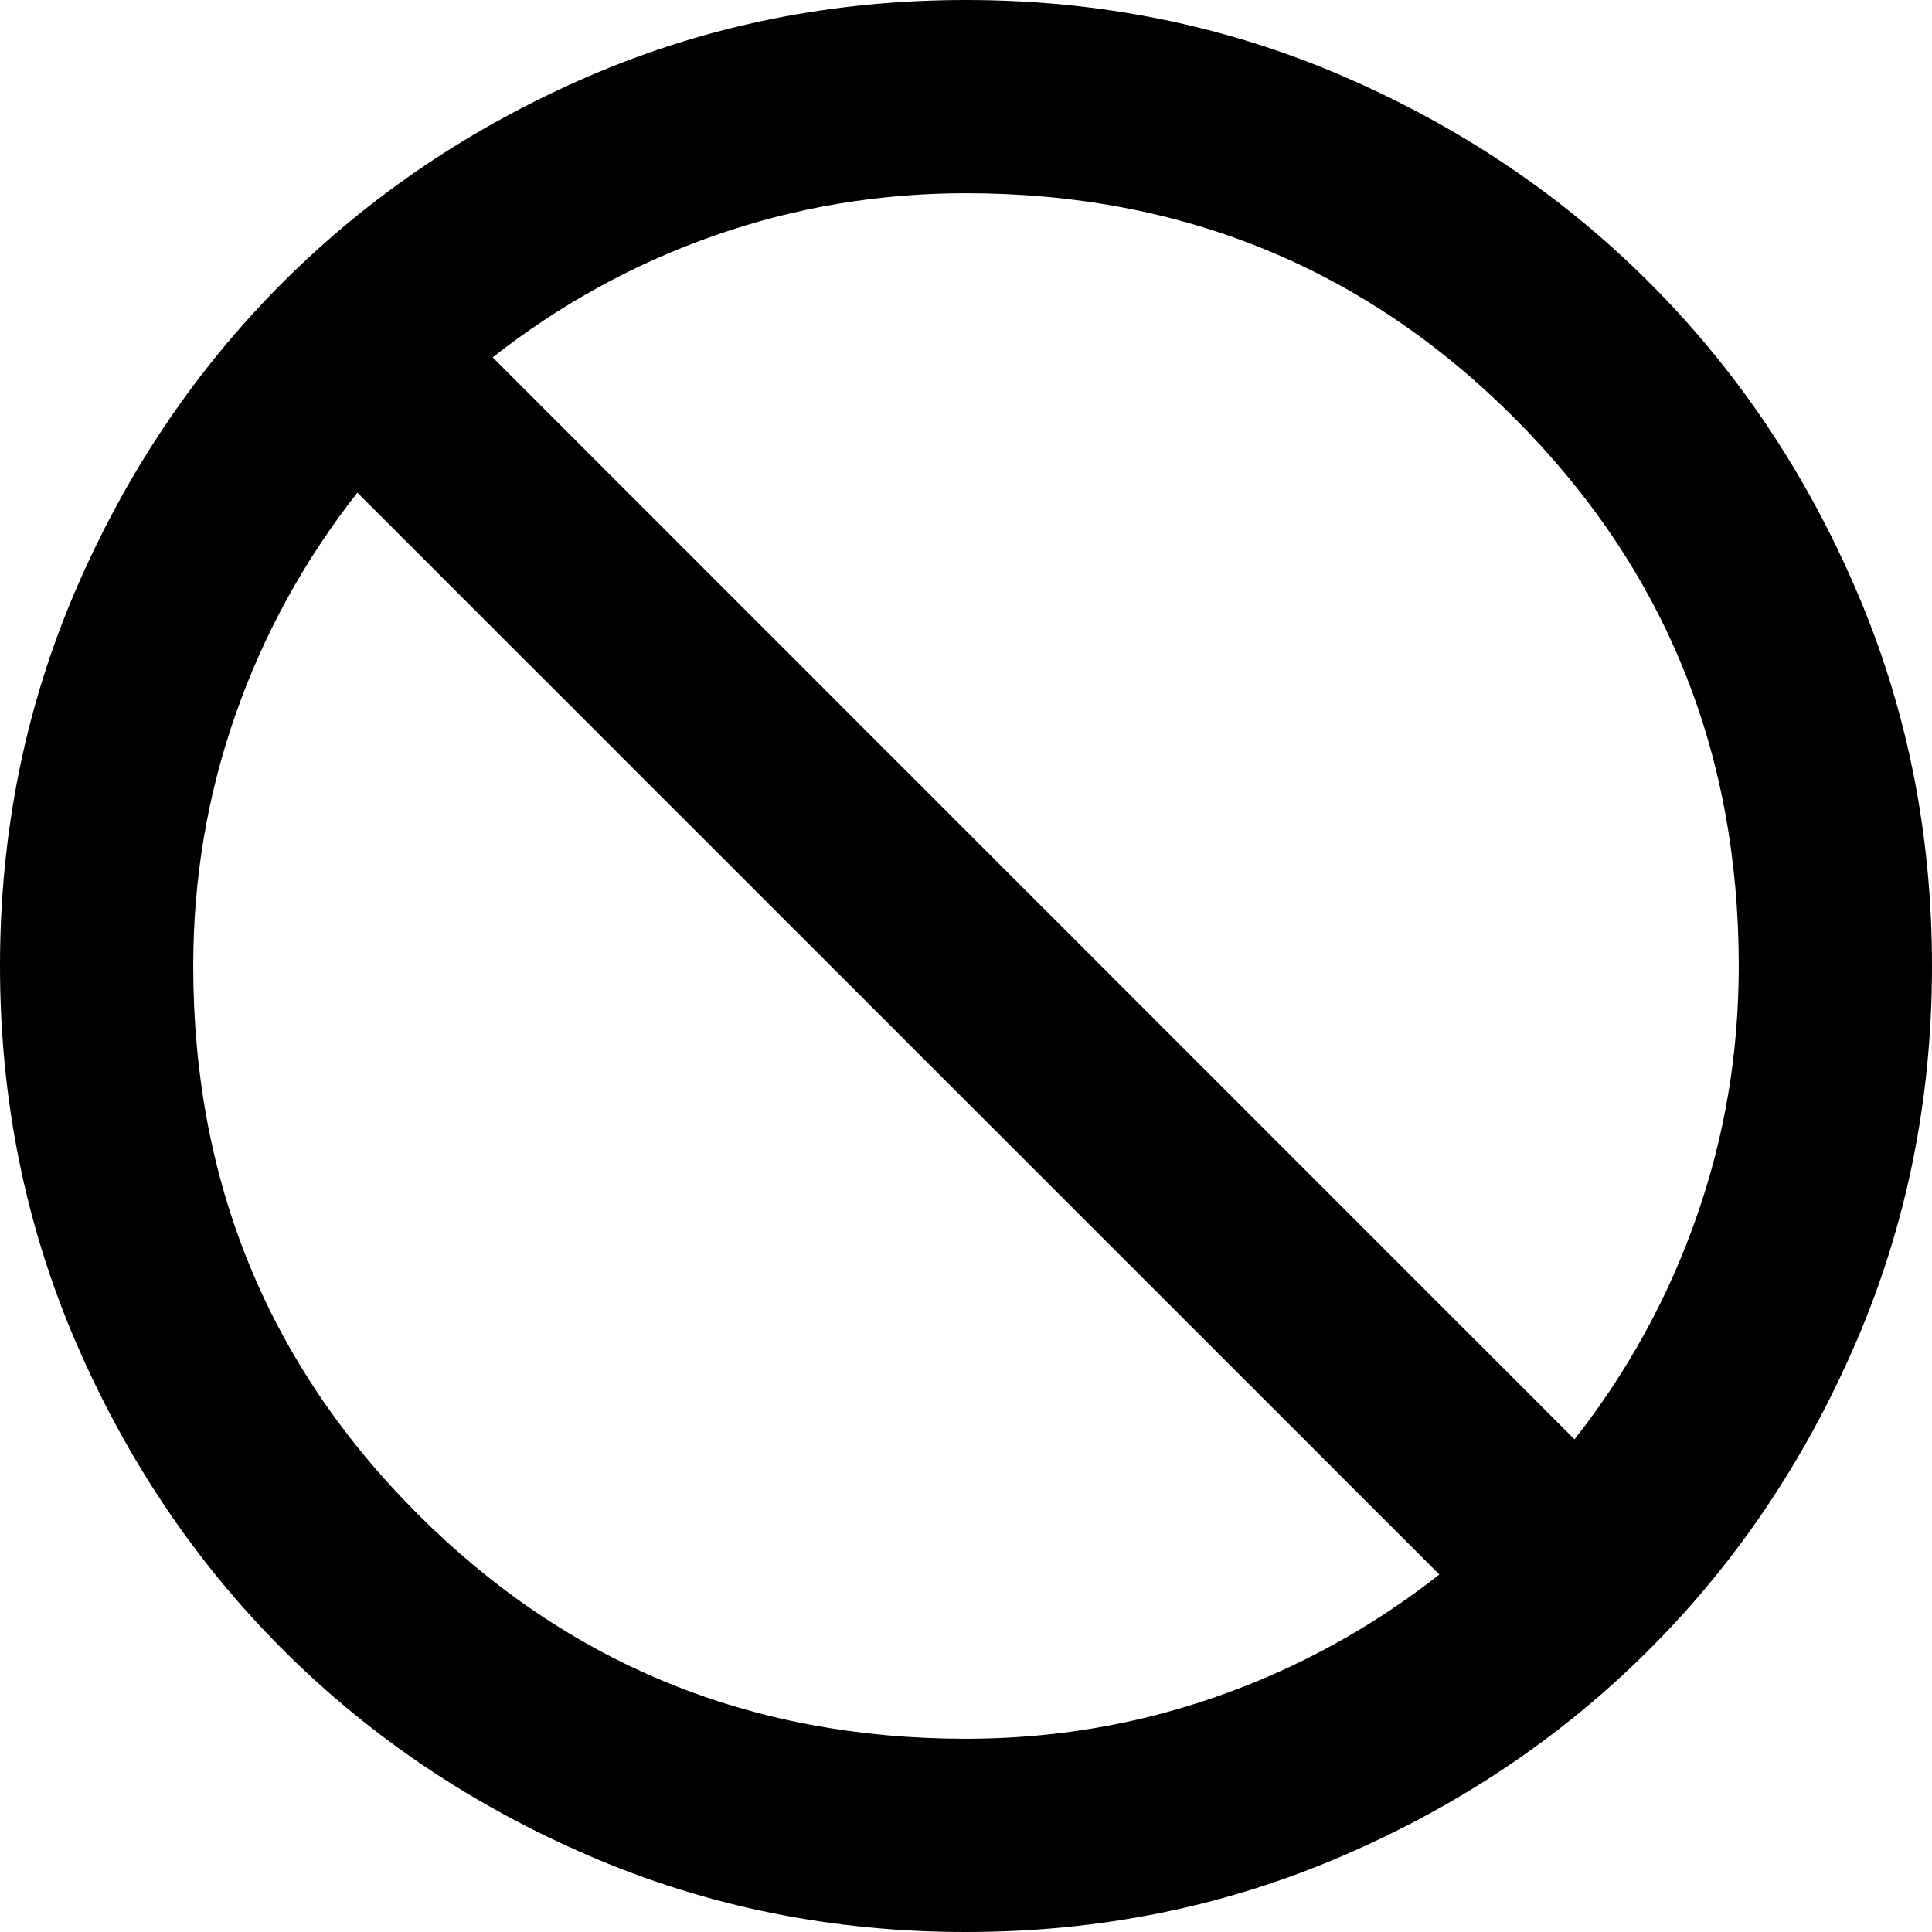
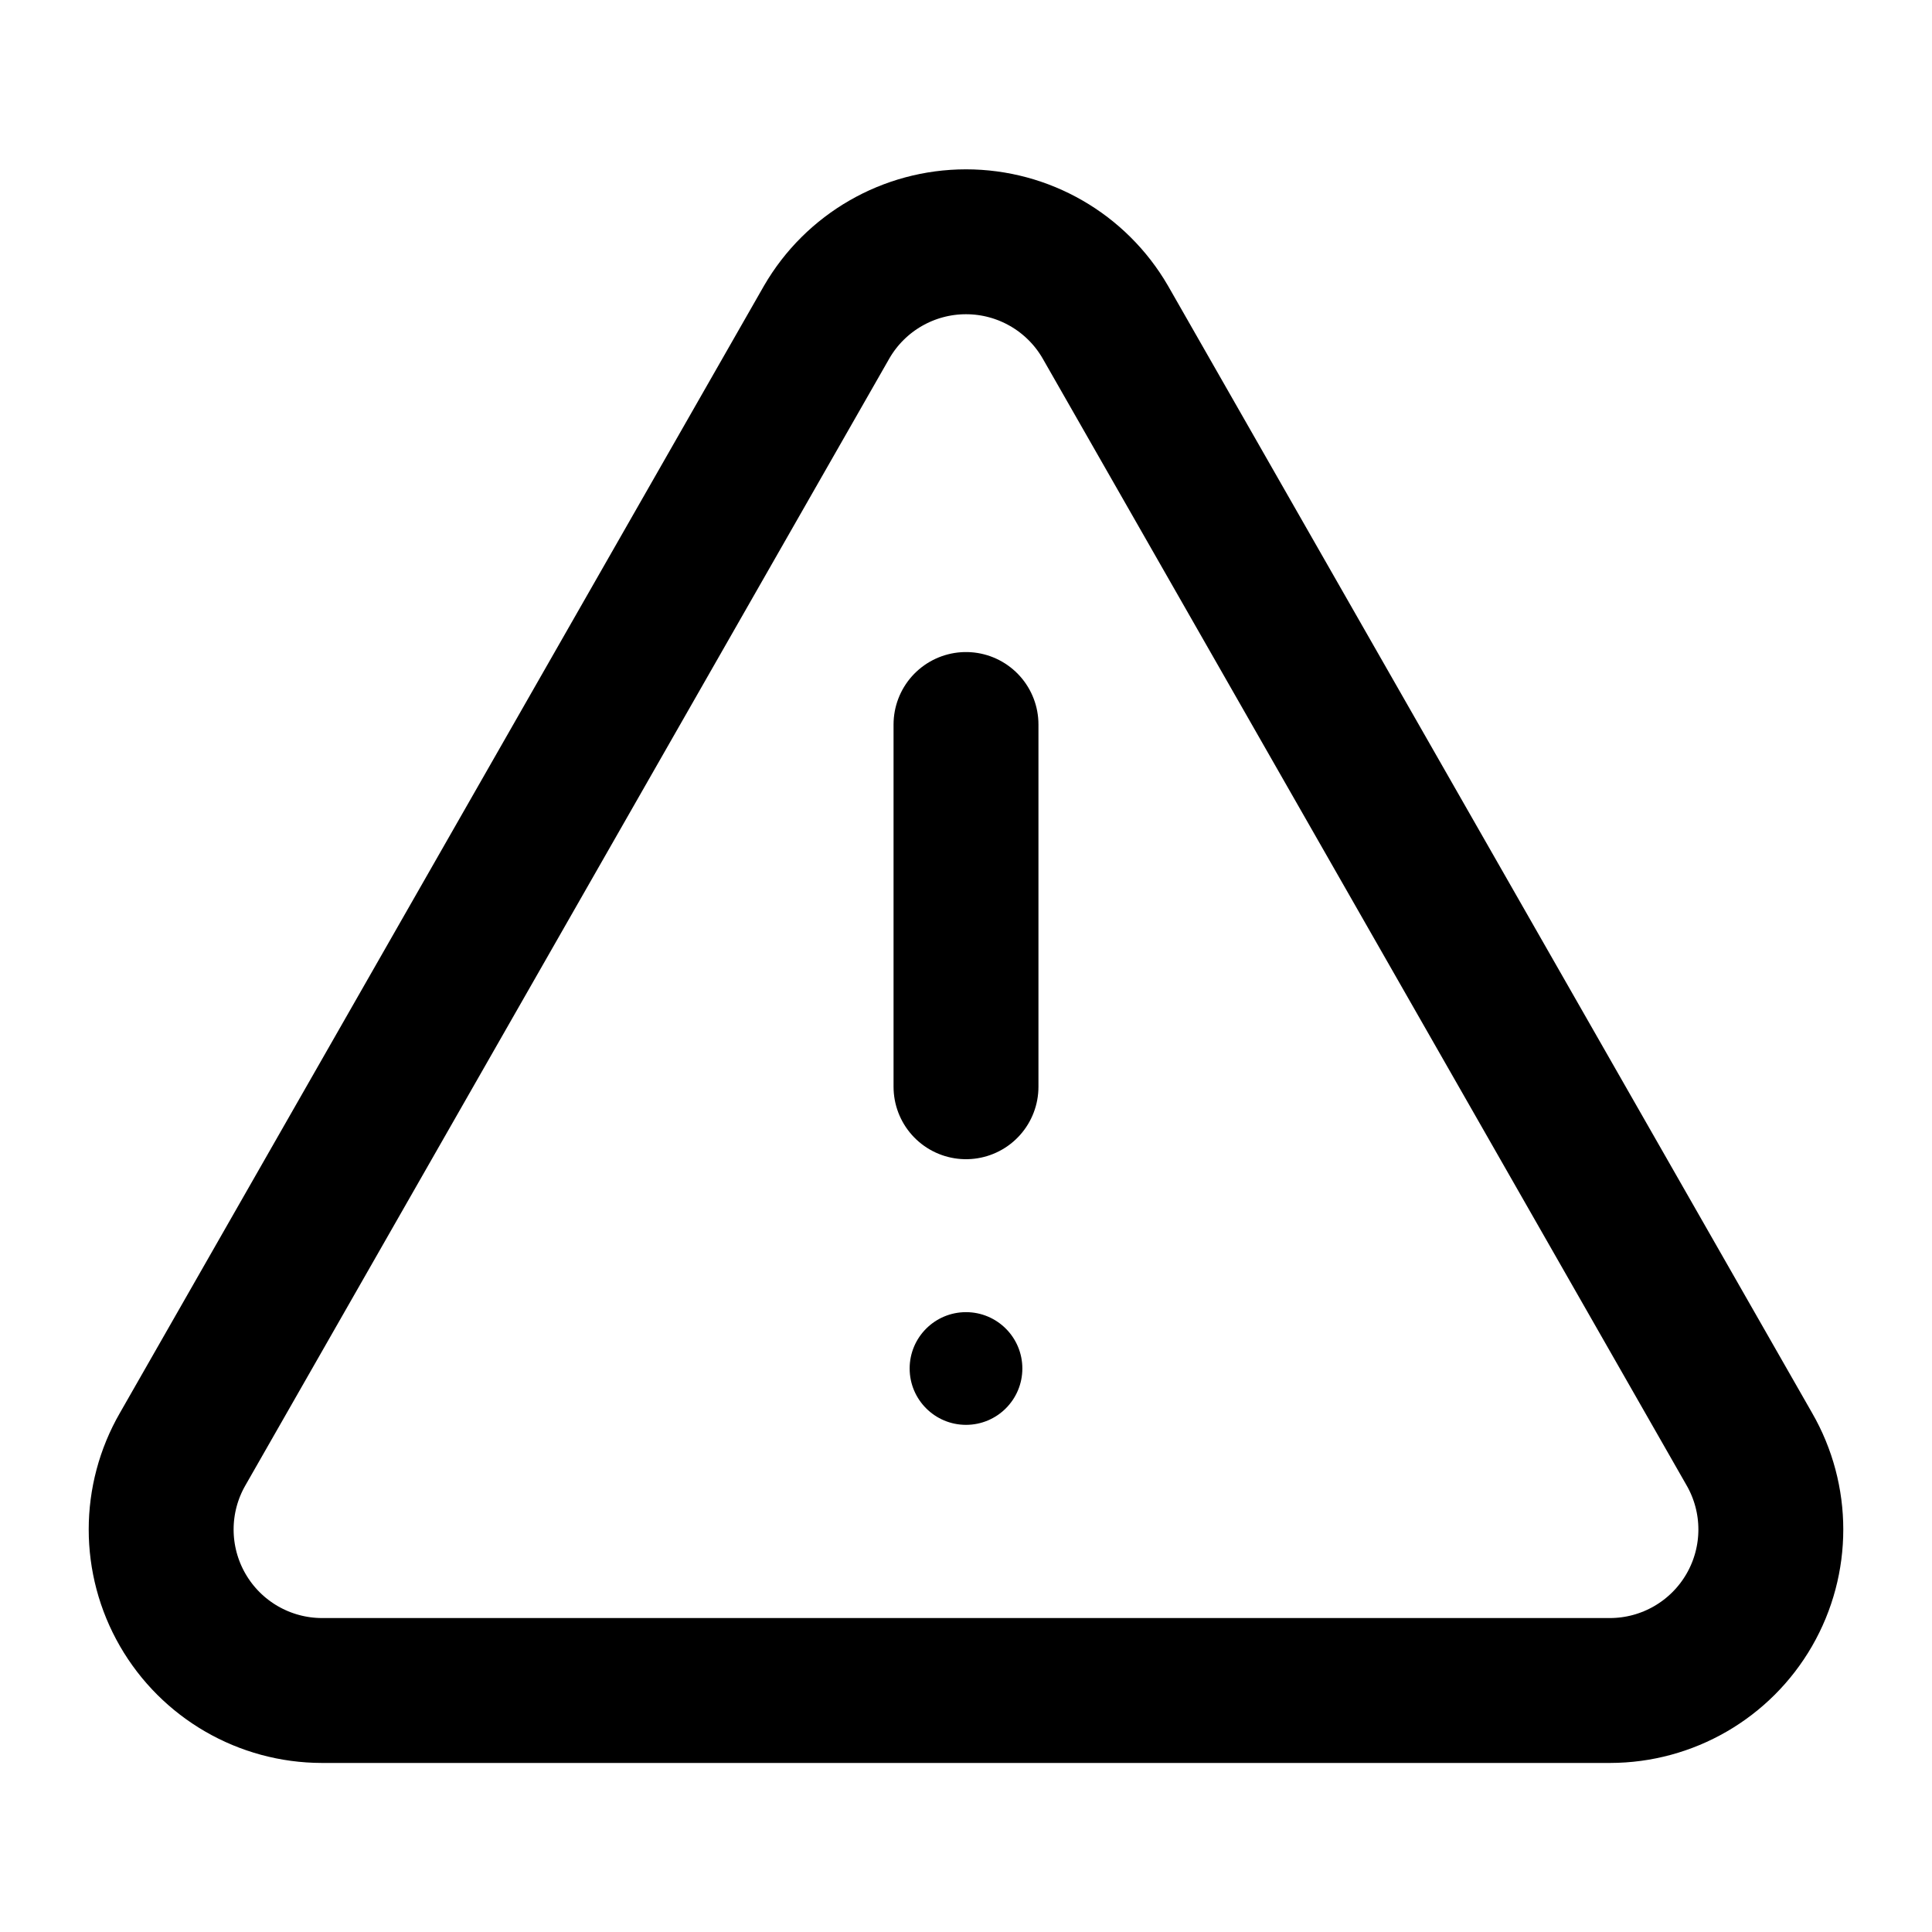
- <svg xmlns="http://www.w3.org/2000/svg" preserveAspectRatio="none" overflow="visible" style="display: block;" width="16.667" height="16.667" viewBox="0 0 16.667 16.667" fill="none">
-   <g id="Container">
-     <path id="Icon" d="M8.333 16.667C7.181 16.667 6.097 16.448 5.083 16.01C4.069 15.573 3.188 14.979 2.438 14.229C1.688 13.479 1.094 12.597 0.656 11.583C0.219 10.569 0 9.486 0 8.333C0 7.181 0.219 6.097 0.656 5.083C1.094 4.069 1.688 3.188 2.438 2.438C3.188 1.688 4.069 1.094 5.083 0.656C6.097 0.219 7.181 0 8.333 0C9.486 0 10.569 0.219 11.583 0.656C12.597 1.094 13.479 1.688 14.229 2.438C14.979 3.188 15.573 4.069 16.01 5.083C16.448 6.097 16.667 7.181 16.667 8.333C16.667 9.486 16.448 10.569 16.01 11.583C15.573 12.597 14.979 13.479 14.229 14.229C13.479 14.979 12.597 15.573 11.583 16.01C10.569 16.448 9.486 16.667 8.333 16.667V16.667M8.333 15C9.083 15 9.806 14.879 10.5 14.635C11.194 14.392 11.833 14.042 12.417 13.583L3.083 4.25C2.625 4.833 2.274 5.472 2.031 6.167C1.788 6.861 1.667 7.583 1.667 8.333C1.667 10.194 2.312 11.771 3.604 13.062C4.896 14.354 6.472 15 8.333 15V15M13.583 12.417C14.042 11.833 14.392 11.194 14.635 10.5C14.879 9.806 15 9.083 15 8.333C15 6.472 14.354 4.896 13.062 3.604C11.771 2.312 10.194 1.667 8.333 1.667C7.583 1.667 6.861 1.788 6.167 2.031C5.472 2.274 4.833 2.625 4.25 3.083L13.583 12.417V12.417M8.333 8.333V8.333V8.333V8.333V8.333V8.333V8.333V8.333V8.333V8.333" fill="currentColor" />
-   </g>
+ <svg xmlns="http://www.w3.org/2000/svg" width="20" height="20" viewBox="0 0 24 24" fill="none" stroke="currentColor" stroke-width="1.8" stroke-linecap="round" stroke-linejoin="round">
+   <path d="M21.73 18 L13.73 4 a2 2 0 0 0 -3.46 0 L2.27 18 A2 2 0 0 0 4 21 H20 a2 2 0 0 0 1.73 -3 Z" />
+   <path d="M12 9 V13.5" />
+   <circle cx="12" cy="17" r="0.7" fill="currentColor" stroke="none" />
</svg>
